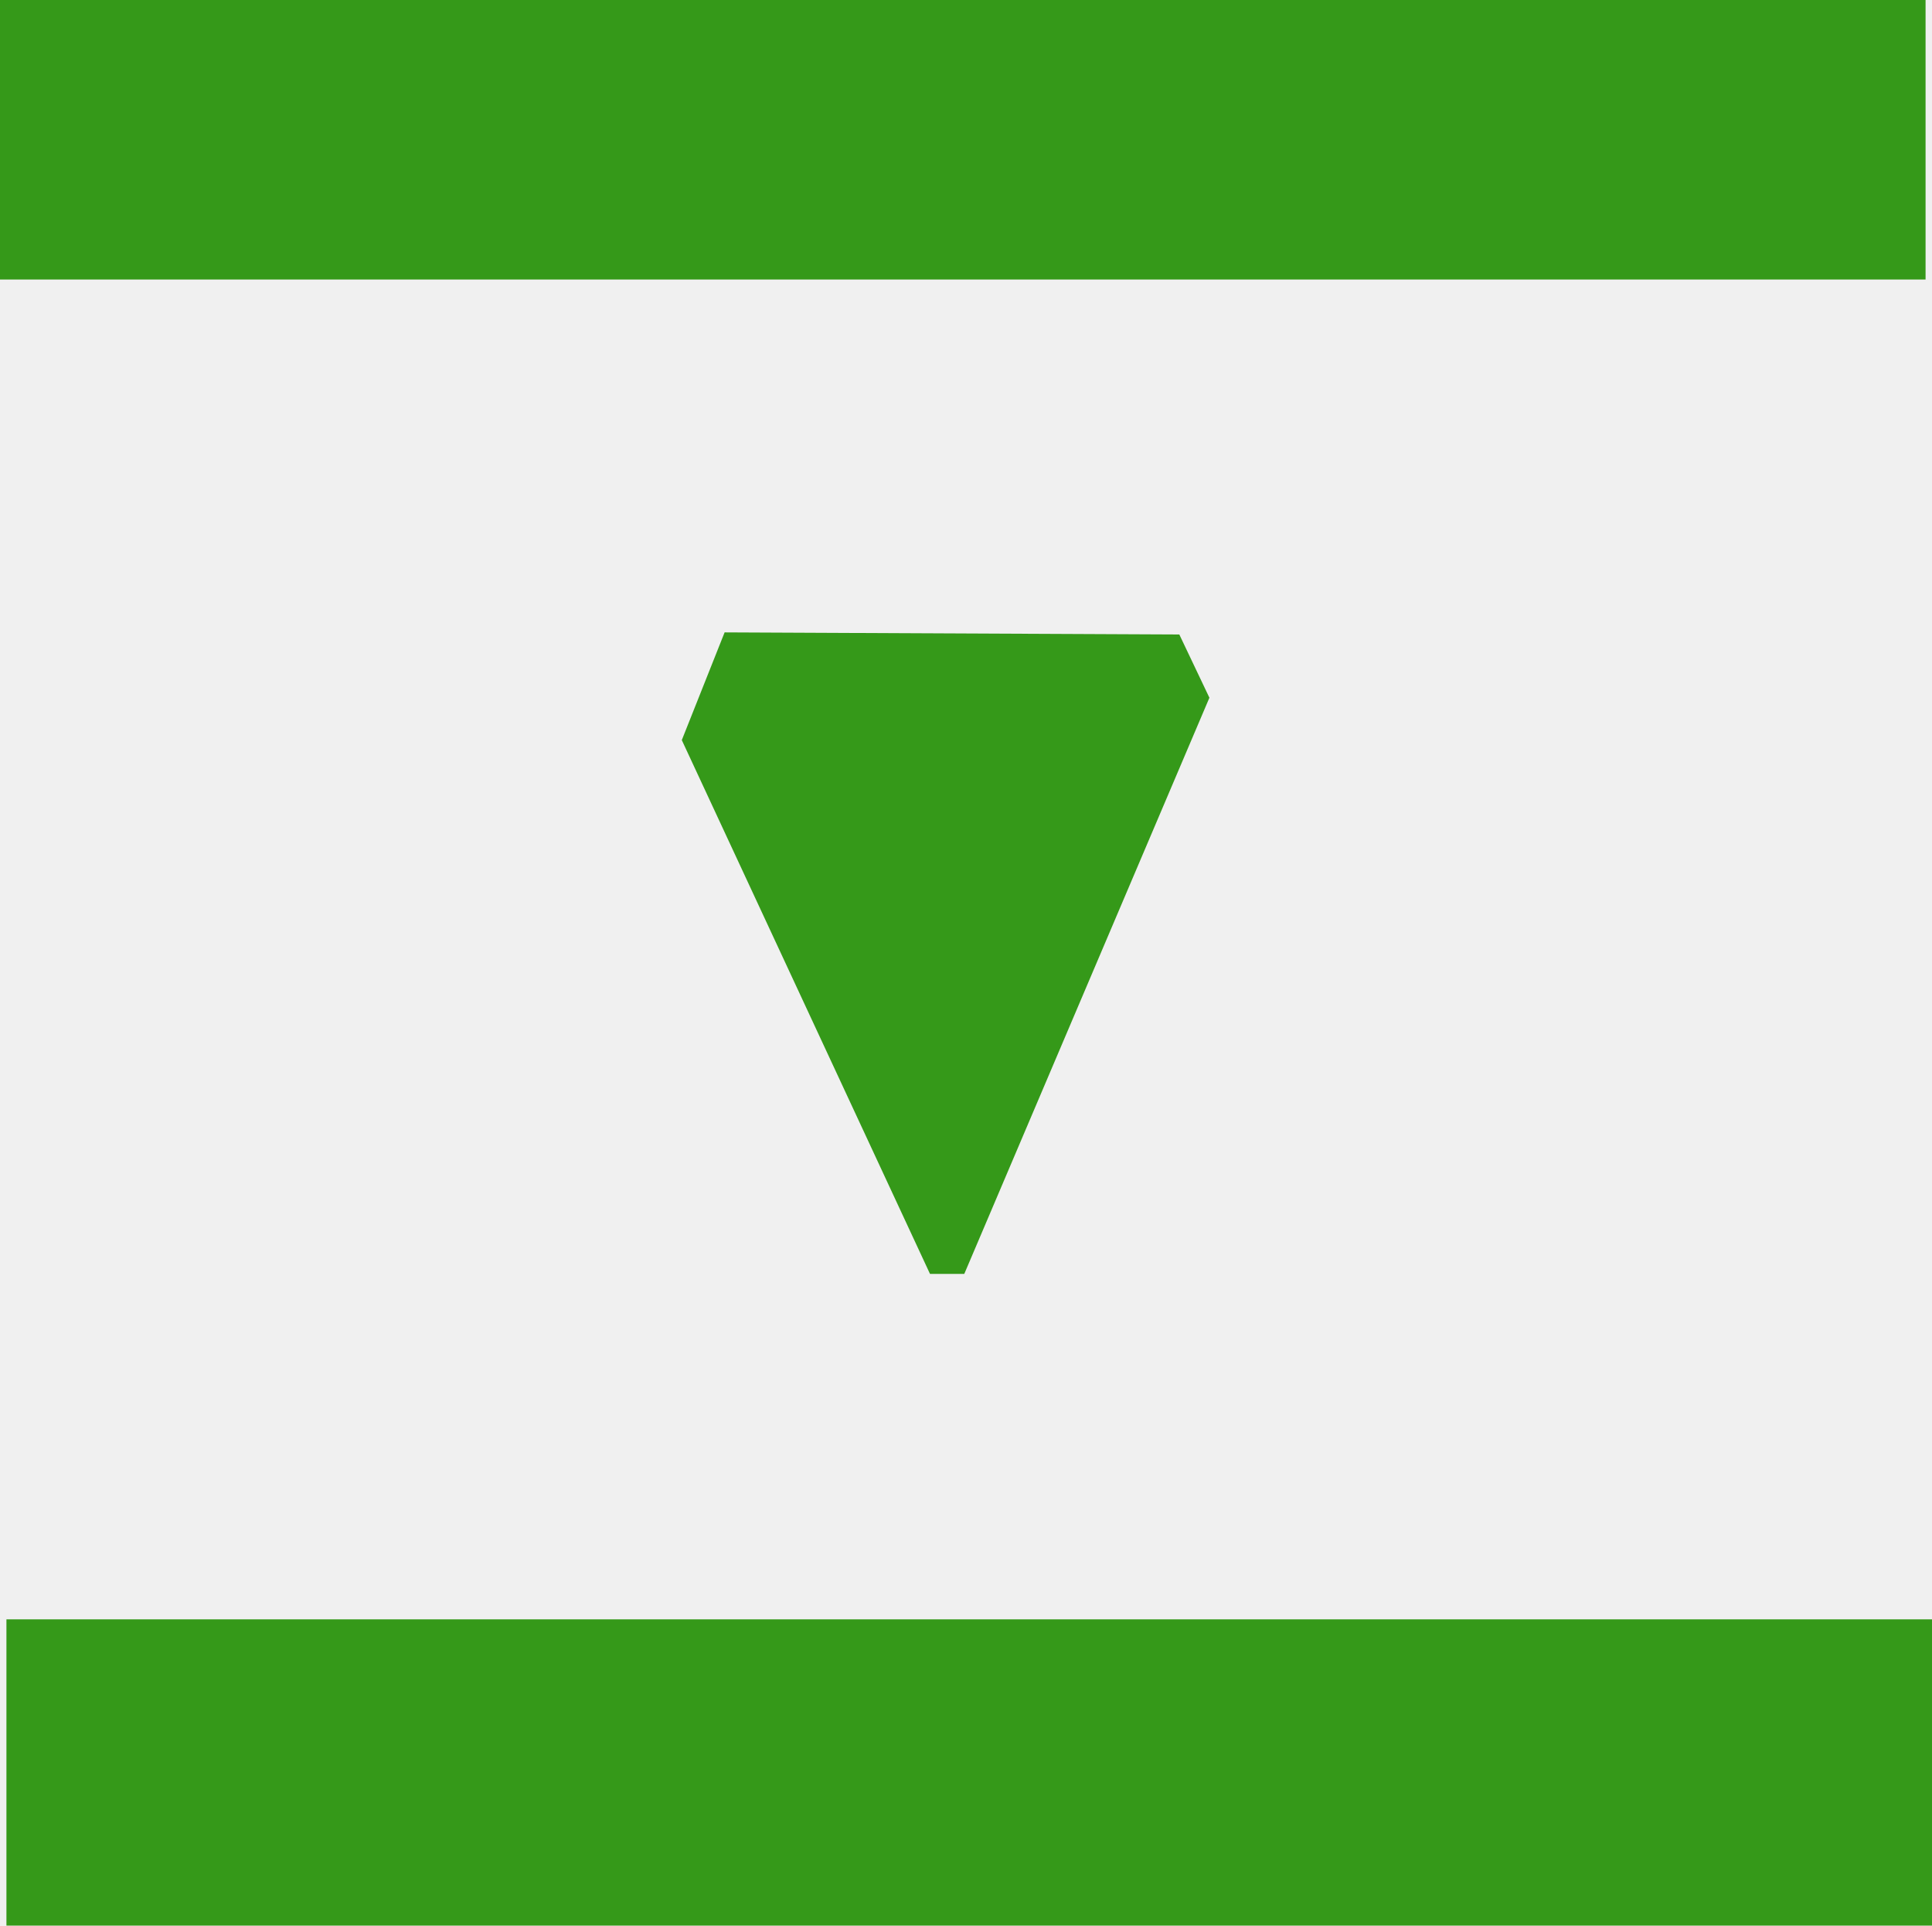
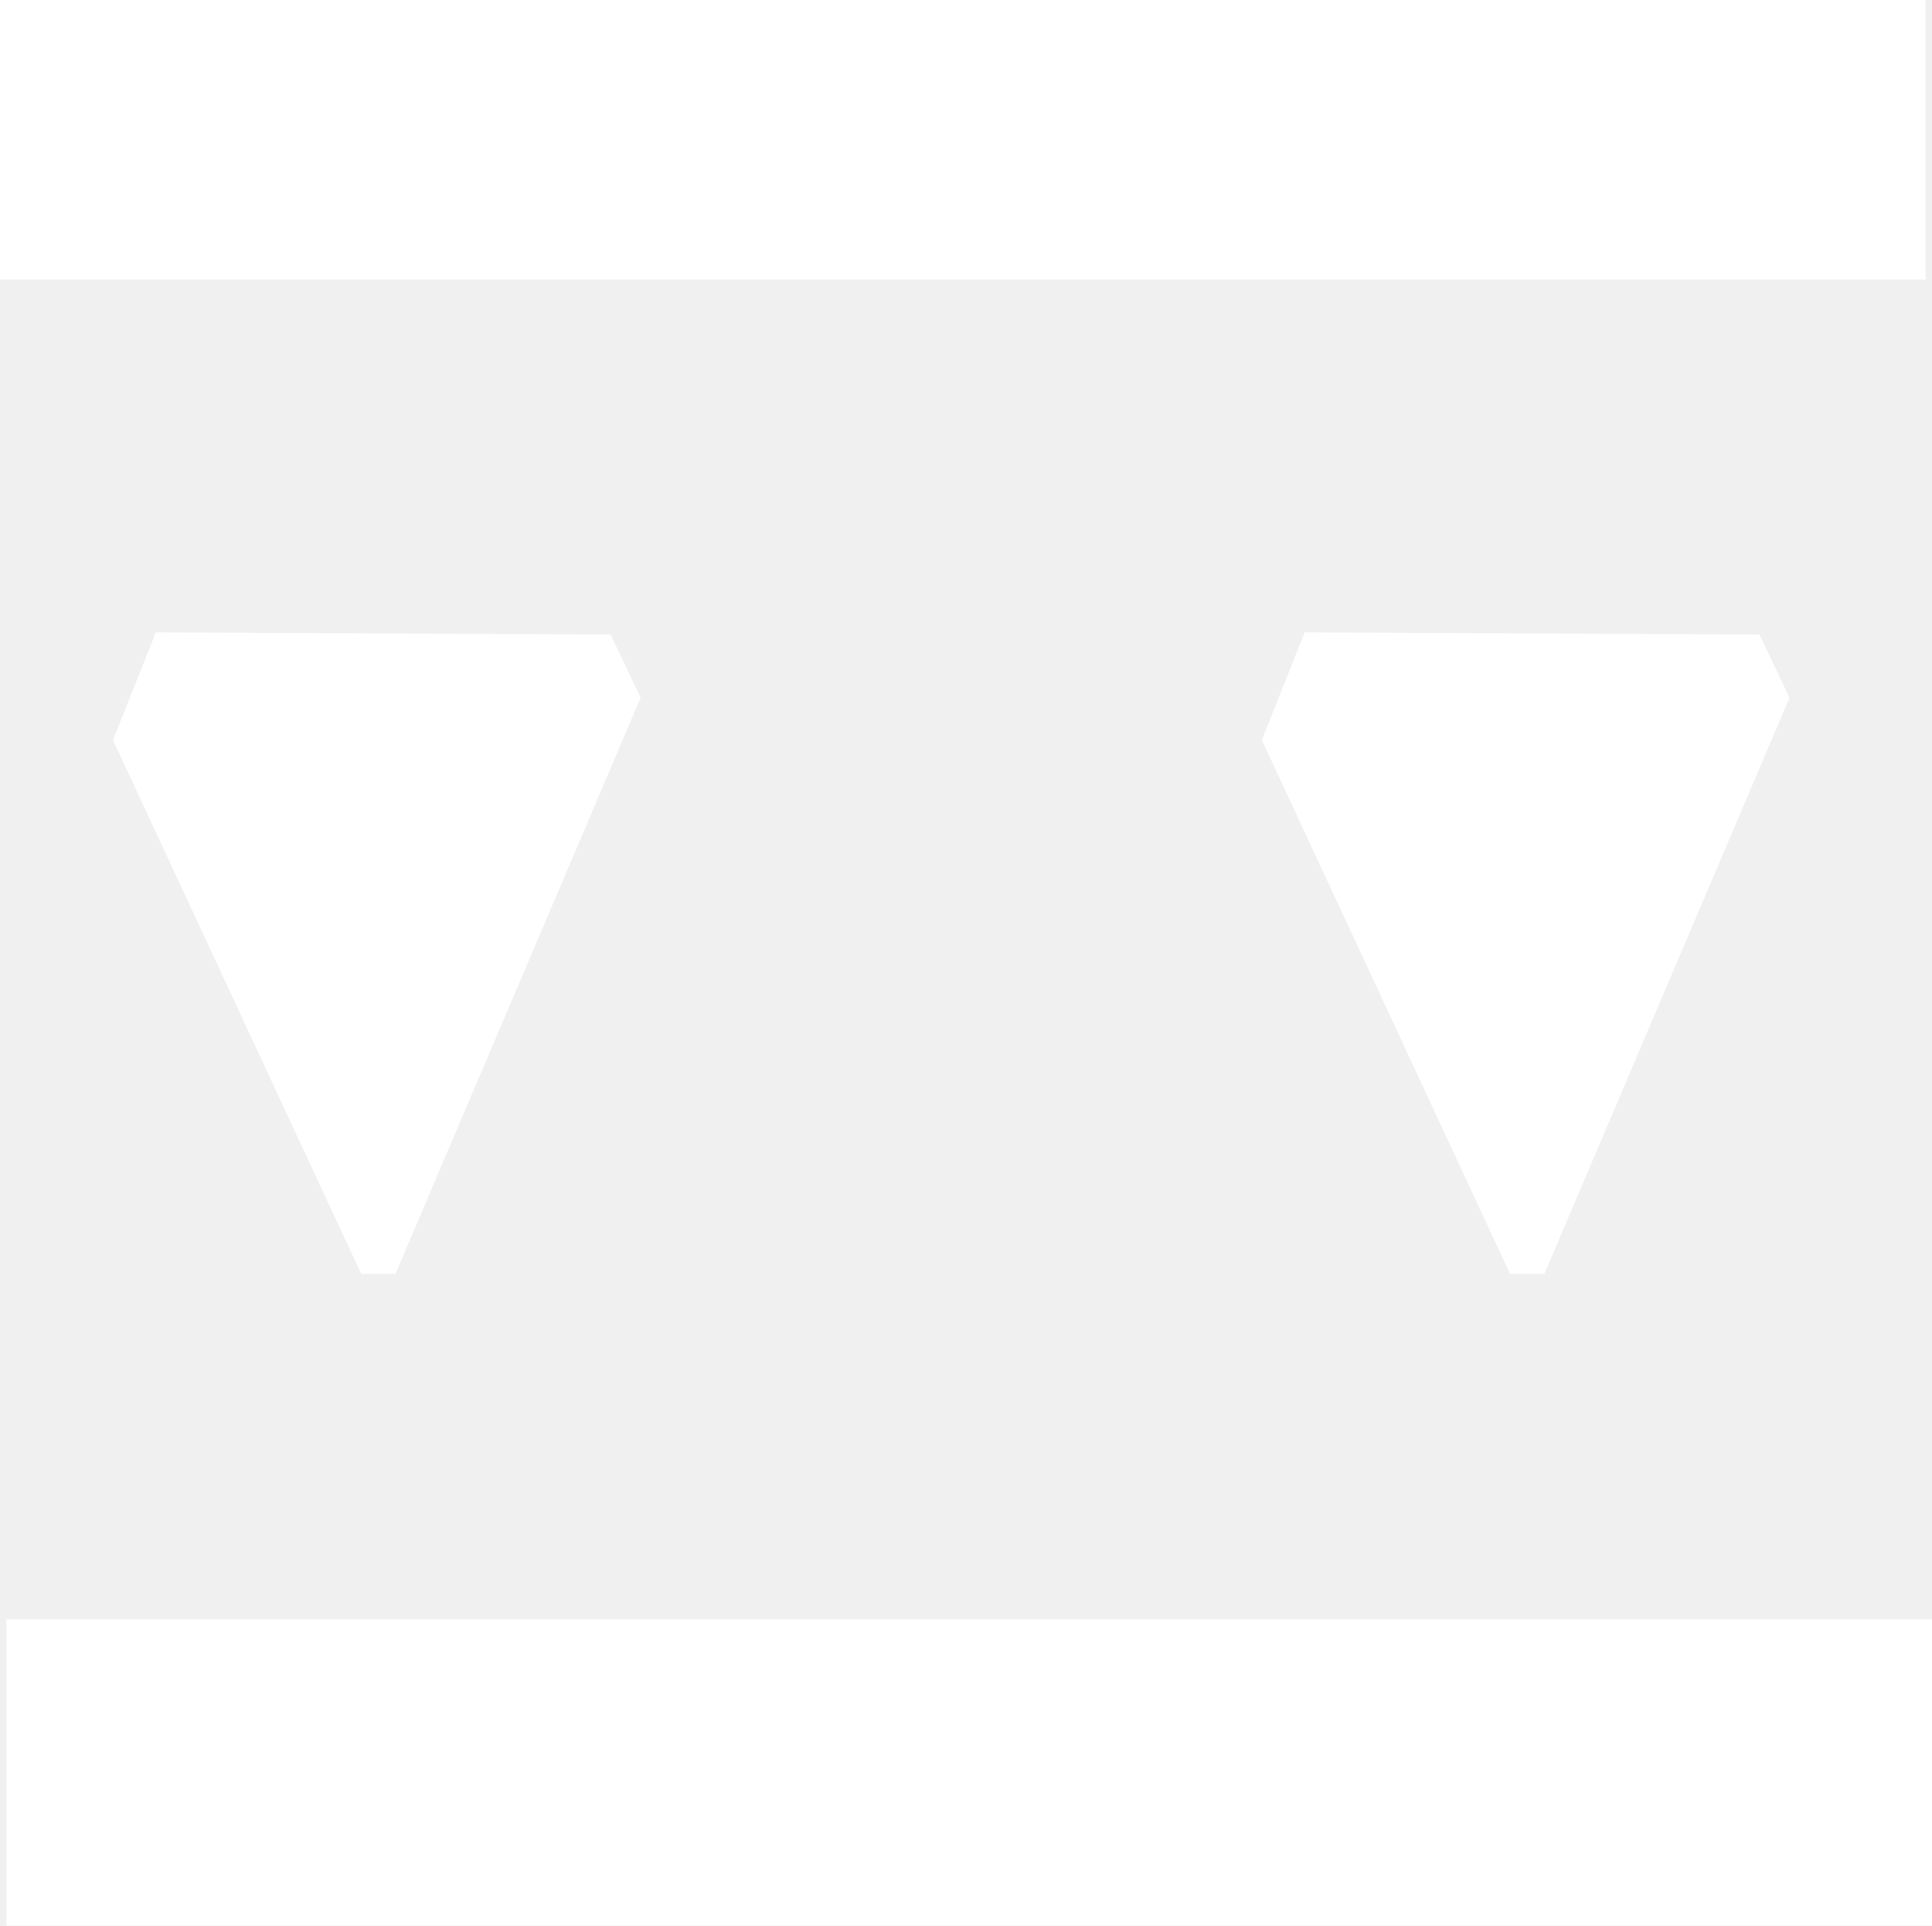
<svg xmlns="http://www.w3.org/2000/svg" id="svg5" width="258.12" height="257.24" viewBox="0 0 258.12 257.24">
  <defs>
    <style>
      .cls-1 {
-         fill: #359919;
+         fill: #fff;
        stroke-width: 0px;
      }
    </style>
  </defs>
  <polyline id="polyline324" class="cls-1" points="0 0 0 27.43 0 37.34 257.26 37.34 257.26 0" />
  <polyline id="polyline326" class="cls-1" points=".86 216.33 .86 246.37 .86 257.24 258.12 257.24 258.12 216.33" />
-   <polygon id="polygon332" class="cls-1" points="128.83 170.18 124.25 170.18 91.09 98.87 96.81 84.48 157.56 84.76 161.58 93.21 128.83 170.18" />
+   <polygon id="polygon328" class="cls-1" points="206.33 170.18 201.75 170.18 168.59 98.87 174.31 84.48 235.06 84.76 239.08 93.21 206.33 170.18" />
+   <polygon id="polygon330" class="cls-1" points="52.83 170.18 48.26 170.18 15.1 98.87 20.82 84.48 81.57 84.76 85.59 93.21 52.83 170.18" />
</svg>
